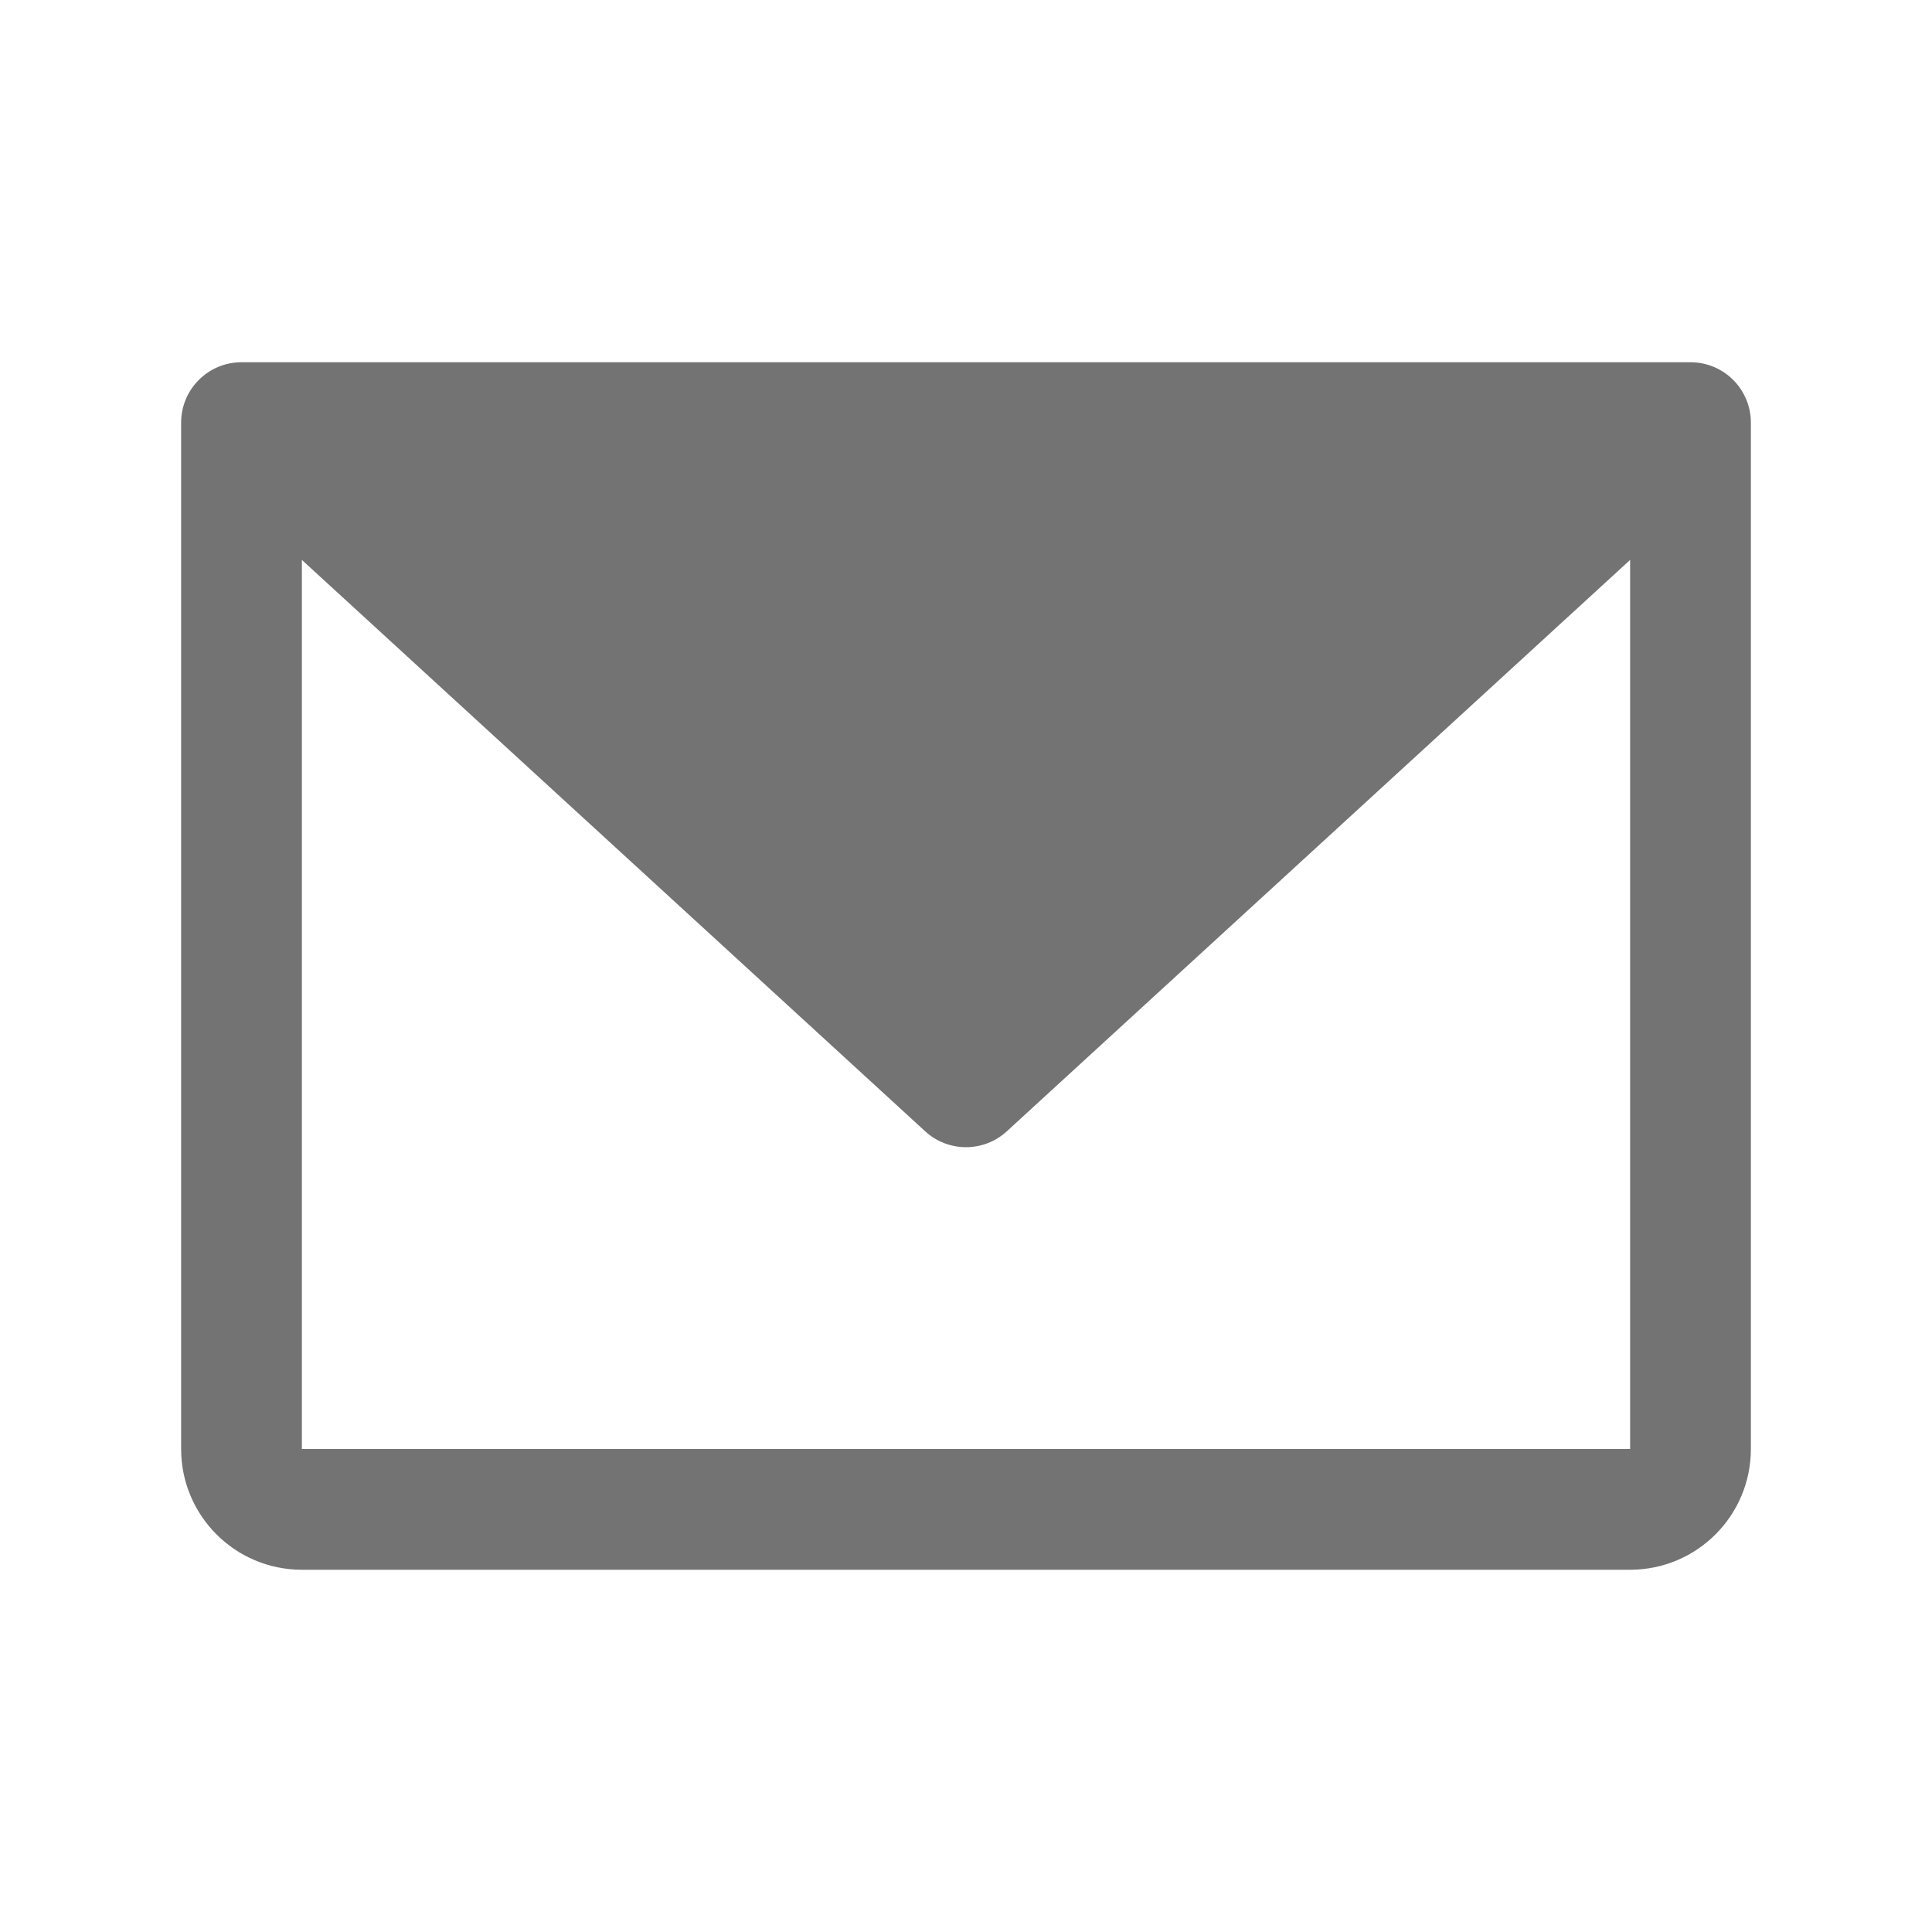
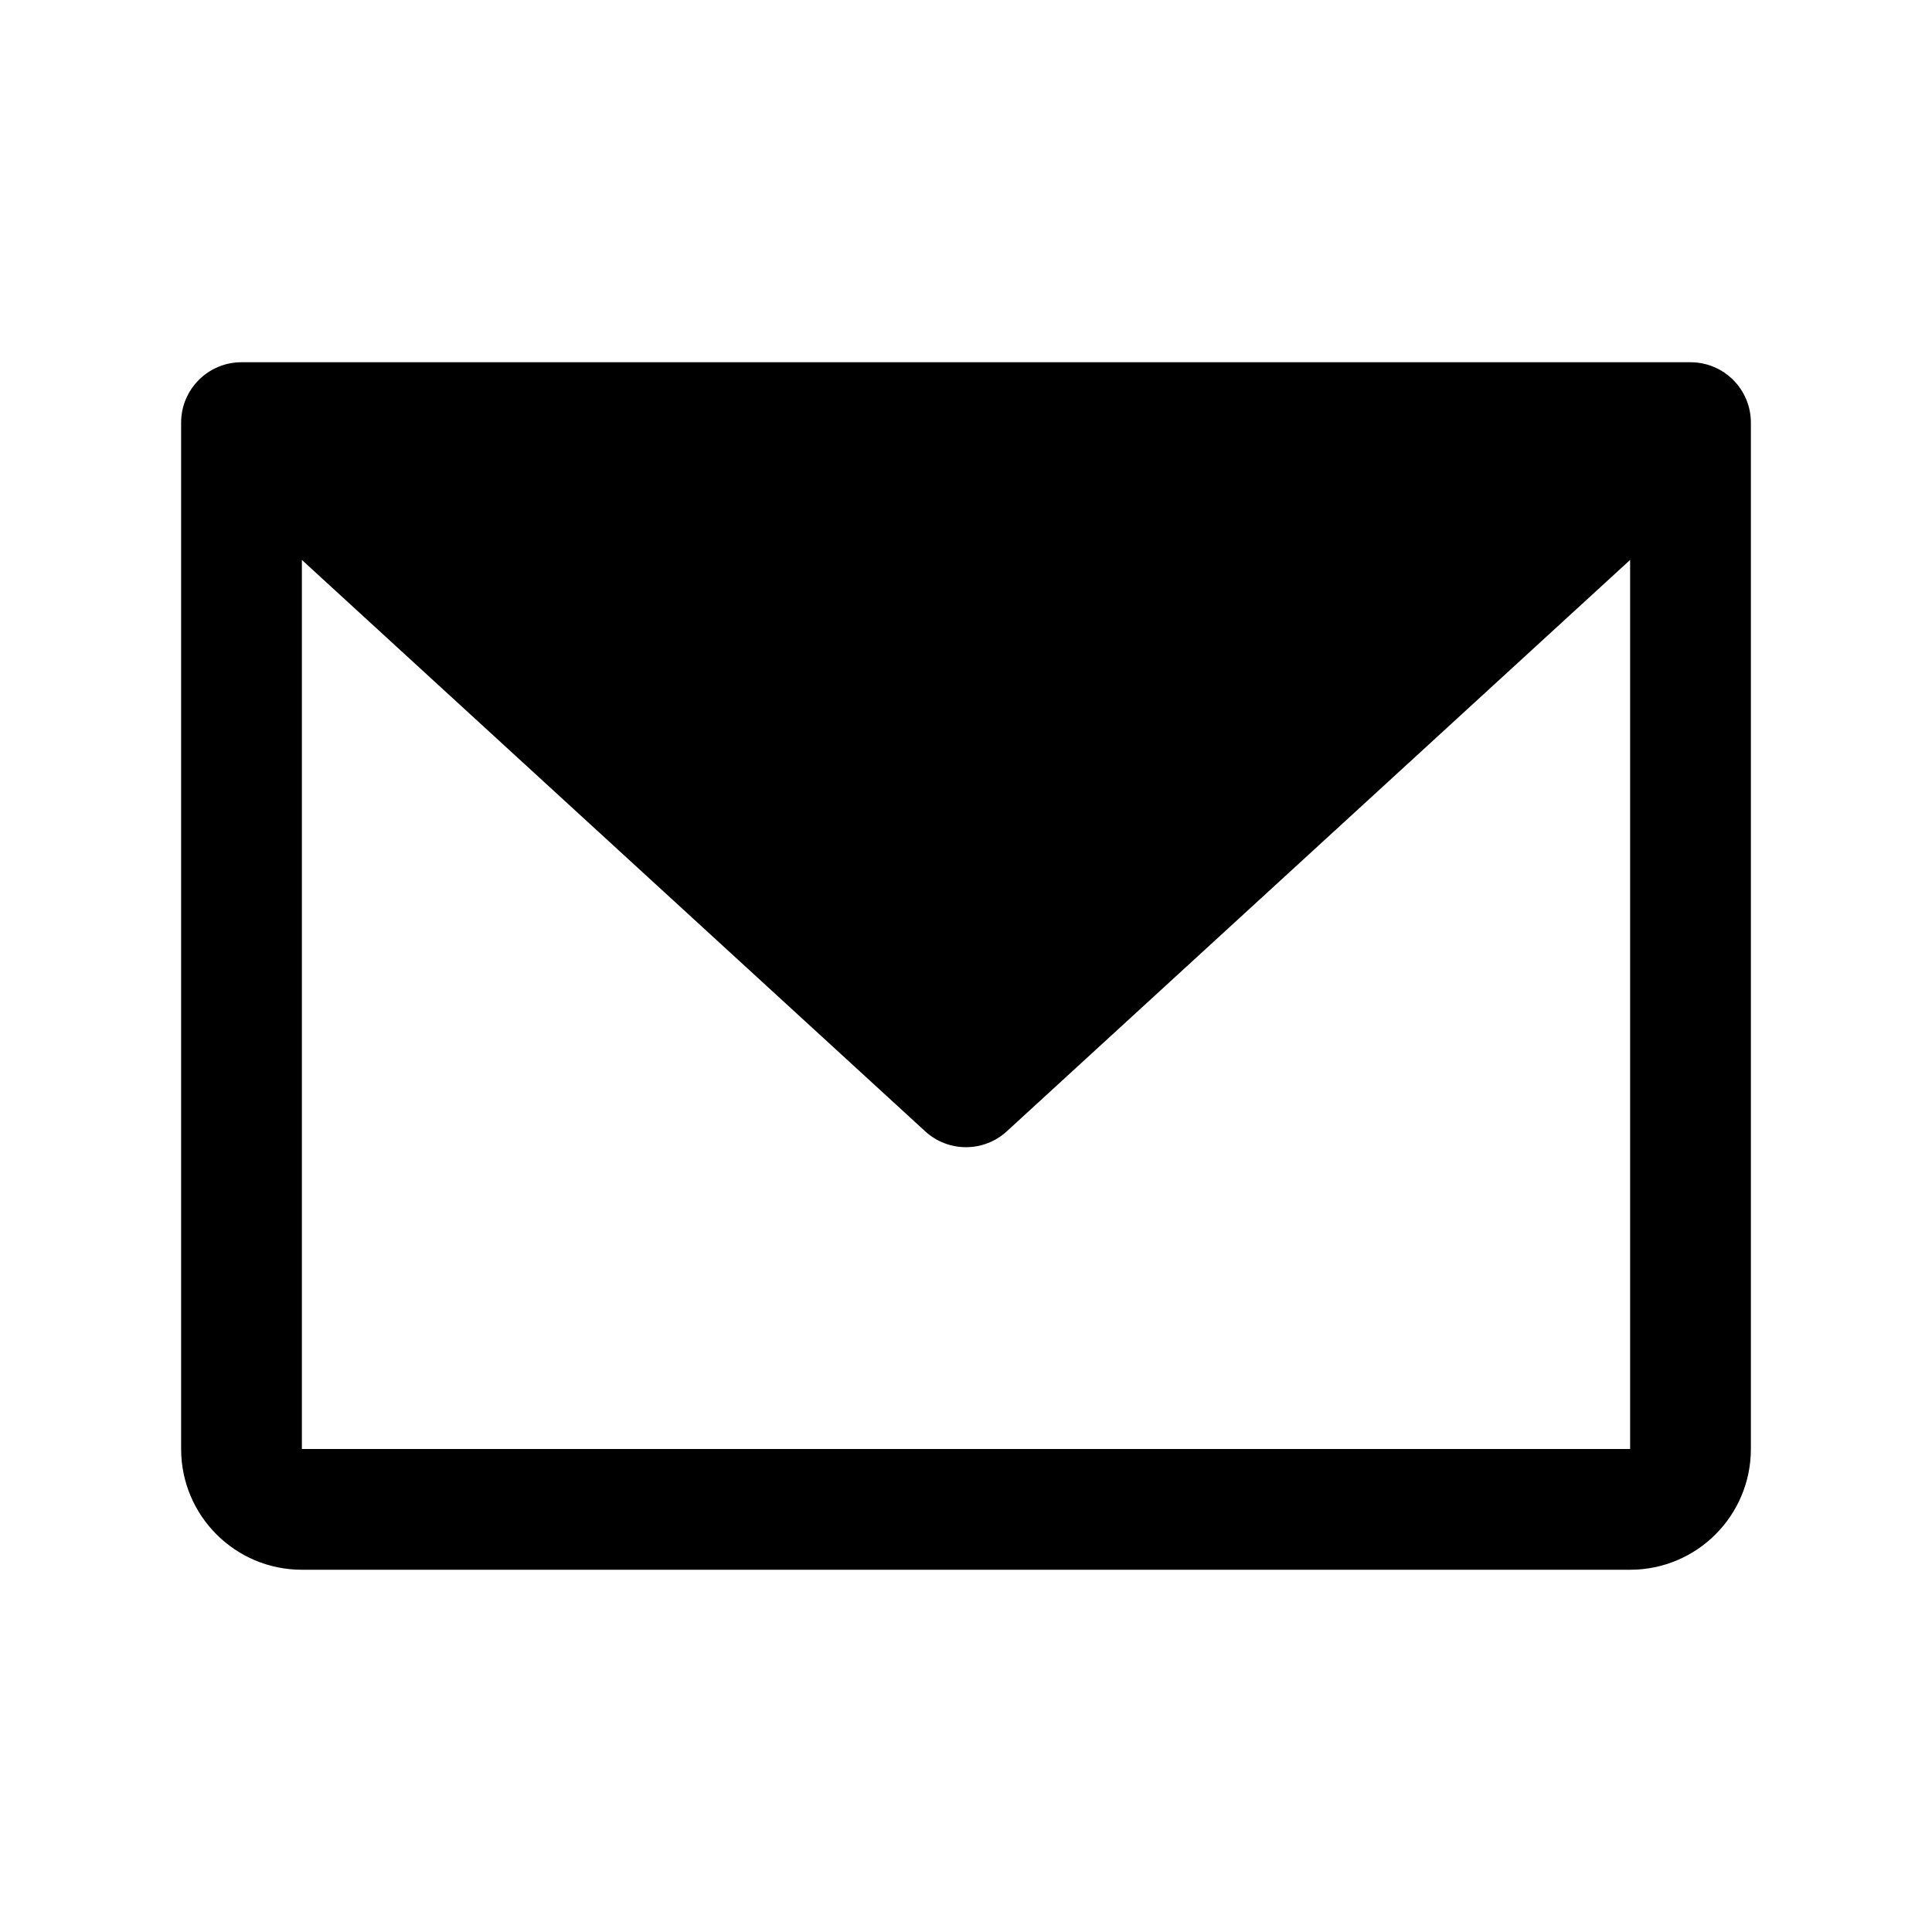
<svg xmlns="http://www.w3.org/2000/svg" width="16" height="16" fill="none" viewBox="0 0 16 16">
-   <path fill="#737373" d="M14 3H2a.5.5 0 0 0-.5.5V12a1 1 0 0 0 1 1h11a1 1 0 0 0 1-1V3.5A.5.5 0 0 0 14 3Zm-.5 9h-11V4.637l5.162 4.732a.5.5 0 0 0 .676 0L13.5 4.637V12Z" />
+   <path fill="currentColor" d="M14 3H2a.5.5 0 0 0-.5.5V12a1 1 0 0 0 1 1h11a1 1 0 0 0 1-1V3.5A.5.5 0 0 0 14 3Zm-.5 9h-11V4.637l5.162 4.732a.5.5 0 0 0 .676 0L13.5 4.637V12Z" />
</svg>
